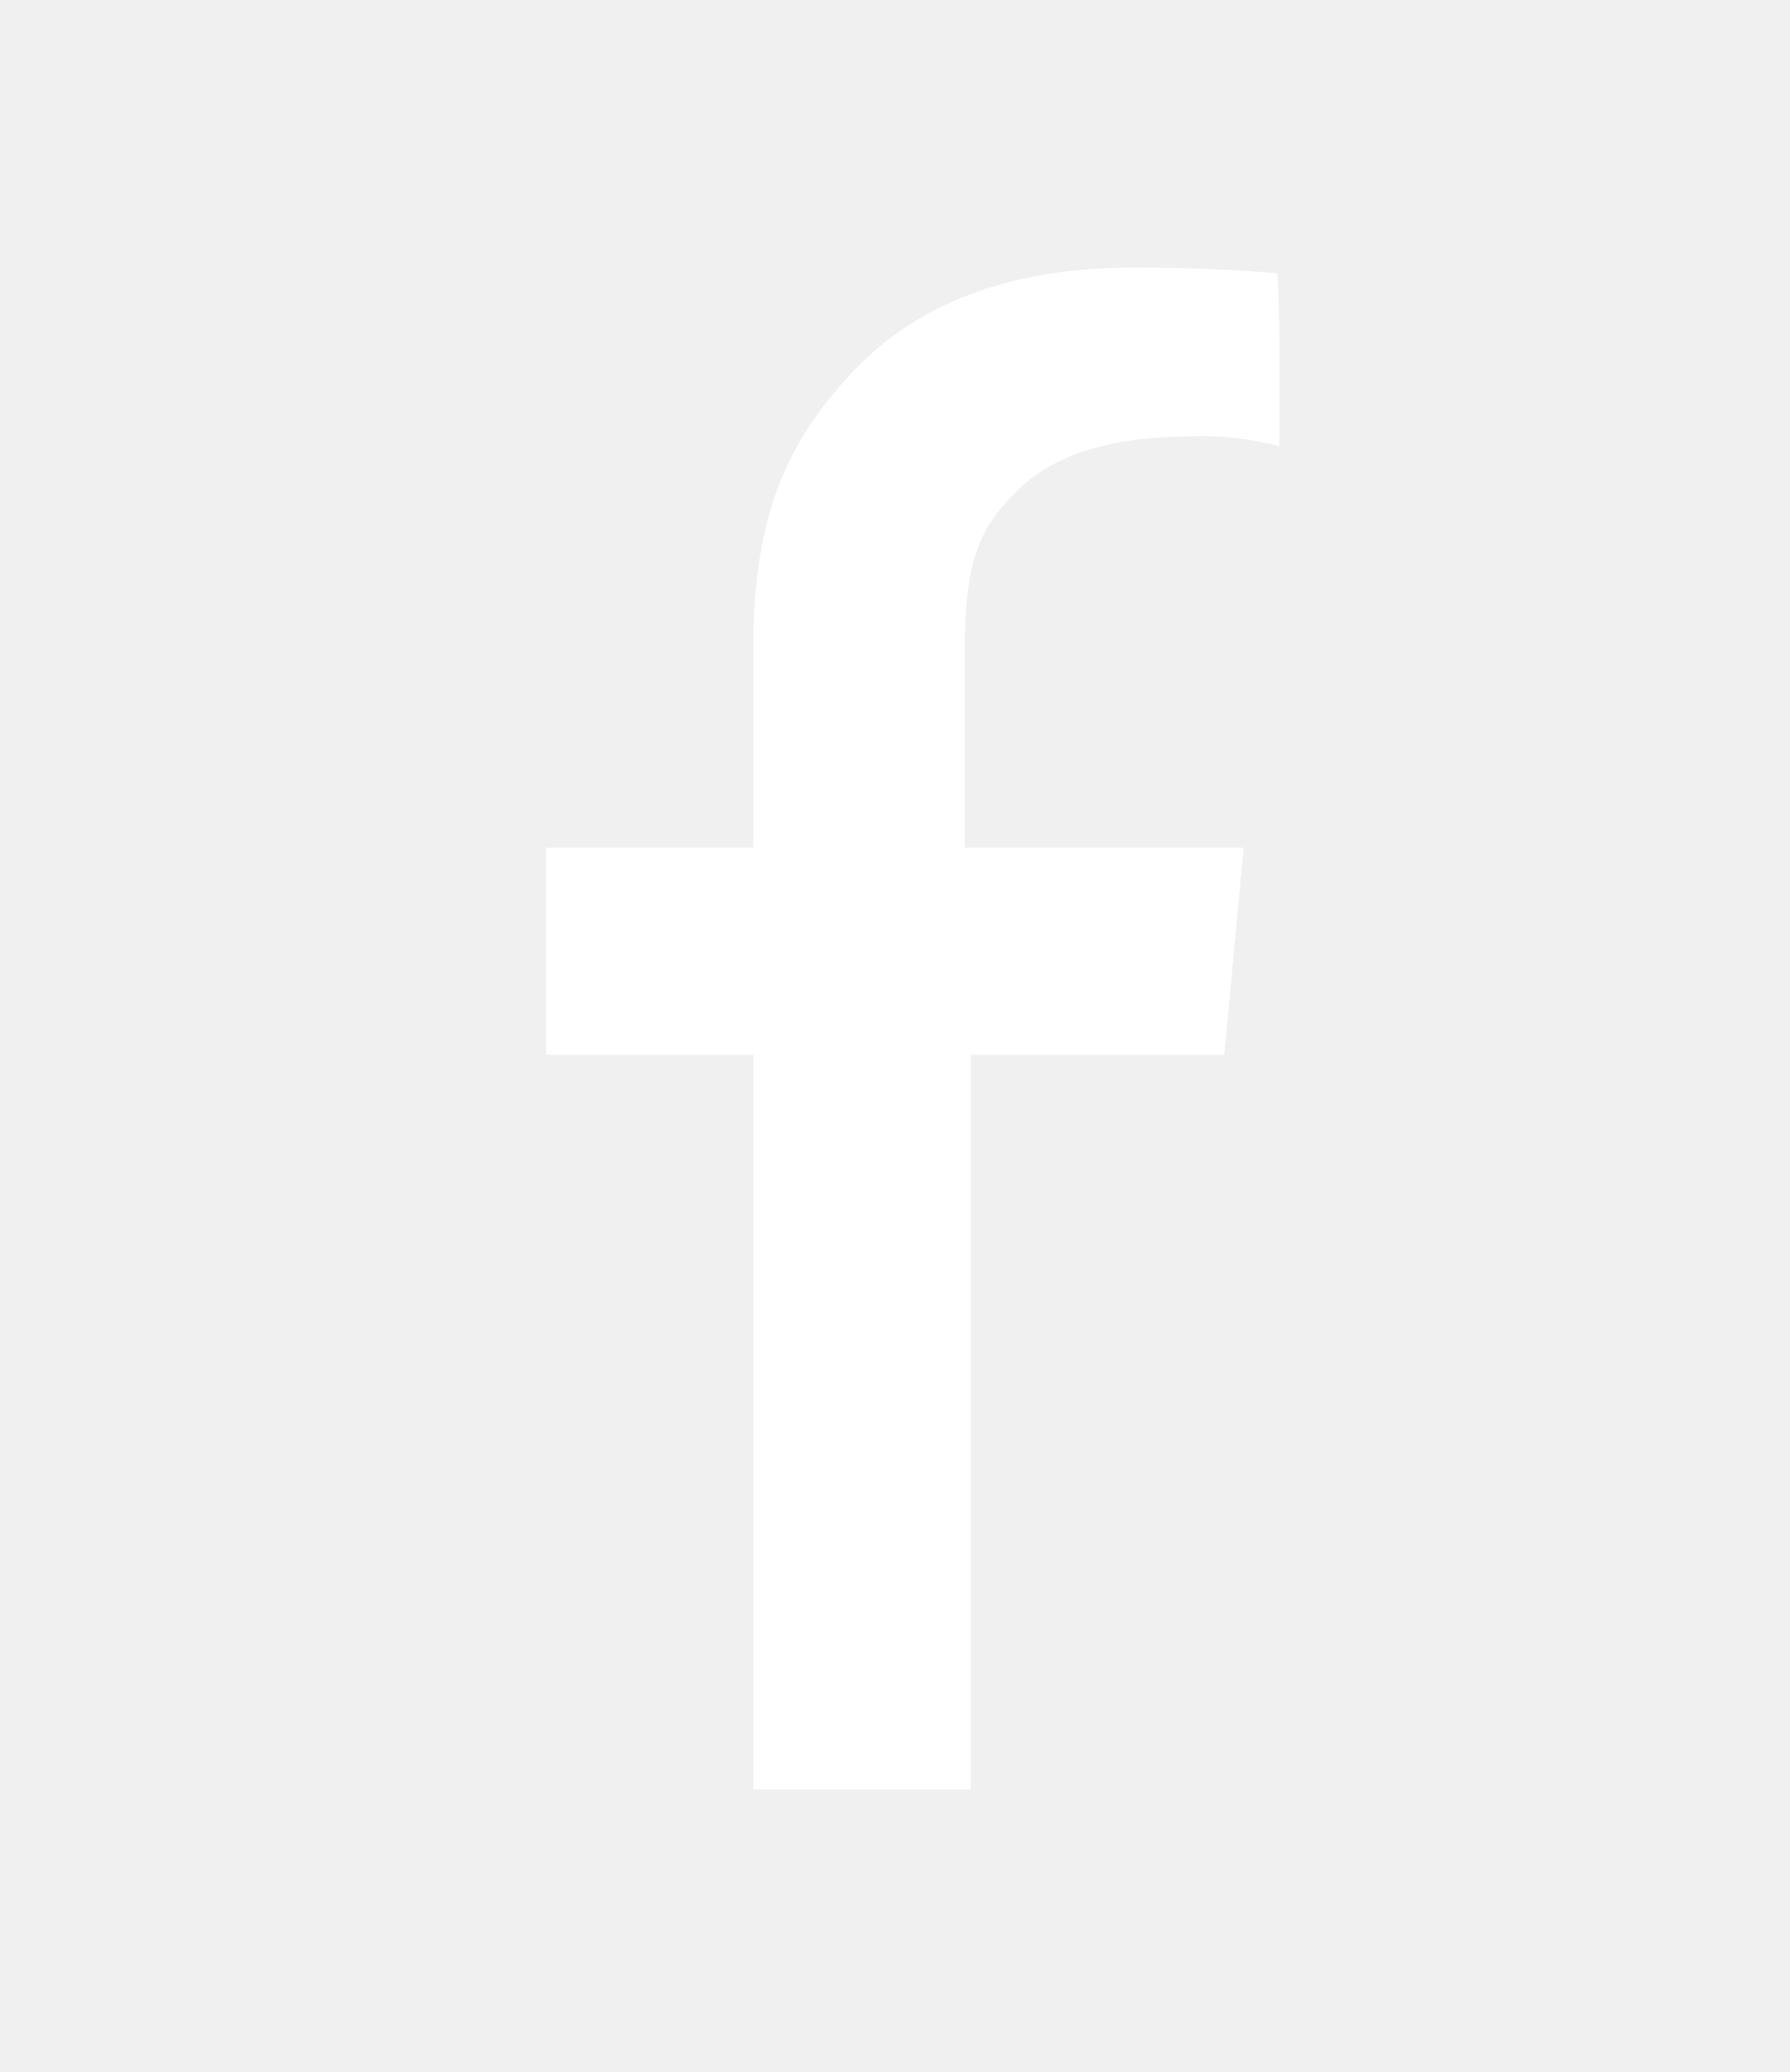
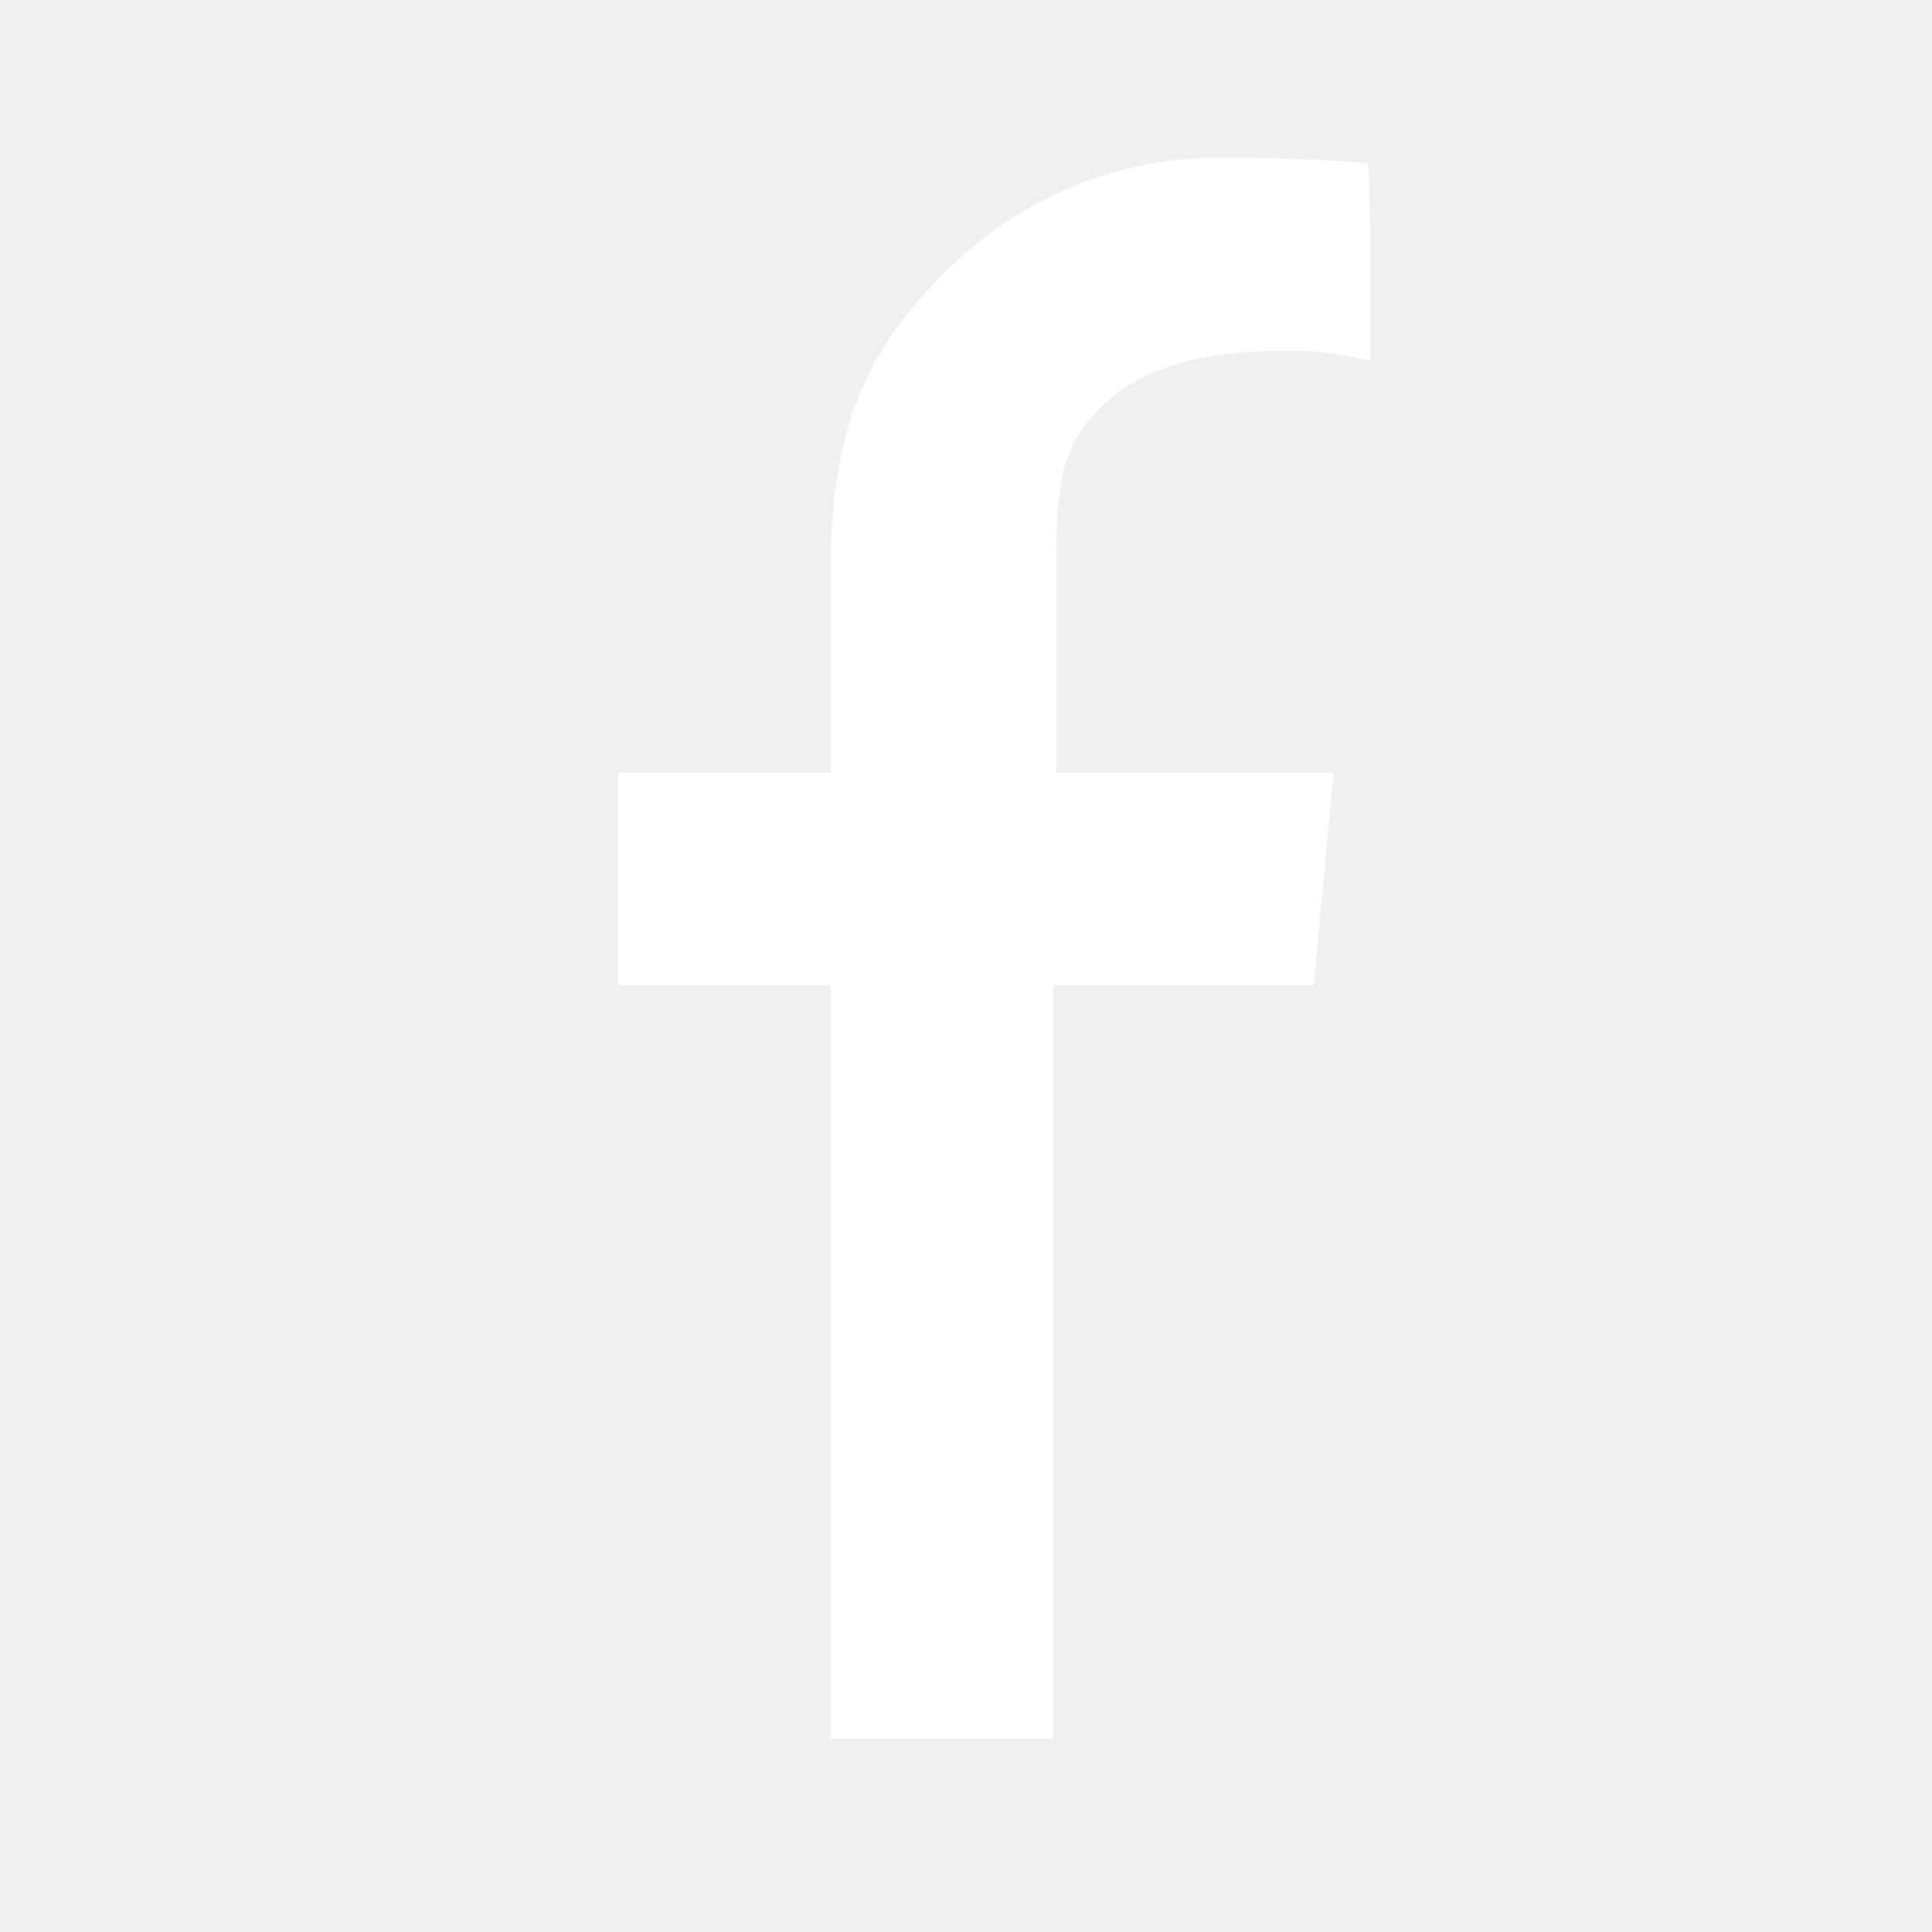
- <svg xmlns="http://www.w3.org/2000/svg" width="95" height="110" viewBox="0 0 25.135 29.104">
-   <path fill="#00115e00" d="M25.135 0H0v29.104h25.135" />
-   <path d="M16.75 6.129c-1.122 0-1.937.25-2.446.75-.5.491-.75.913-.75 2.21v2.817h3.916l-.272 2.91h-3.561v10.32h-3.054v-10.32h-2.91v-2.91h2.91V9.102c0-1.843.459-2.875 1.376-3.857.917-.991 2.241-1.487 3.973-1.487.584 0 1.549.028 2.012.084.048.867.028 1.657.028 2.426a4.17 4.17 0 0 0-1.223-.14z" fill="#fff" />
+ <svg xmlns="http://www.w3.org/2000/svg" width="100" height="100" viewBox="0 0 26.458 26.458">
+   <path fill="#00115e00" d="M26.458 0H0v26.458h26.458" />
+   <path d="M17.543 4.806c-1.12 0-1.936.25-2.445.75-.5.491-.642.913-.633 2.21v2.817h3.798l-.271 2.91H14.43v10.32h-3.054v-10.32h-2.91v-2.91h2.91V7.78c0-1.843.459-2.875 1.376-3.857.917-.99 2.241-1.766 3.973-1.766.584 0 1.549.028 2.012.083.047.868.027 1.938.027 2.706a4.17 4.17 0 0 0-1.222-.139z" fill="#fff" />
</svg>
